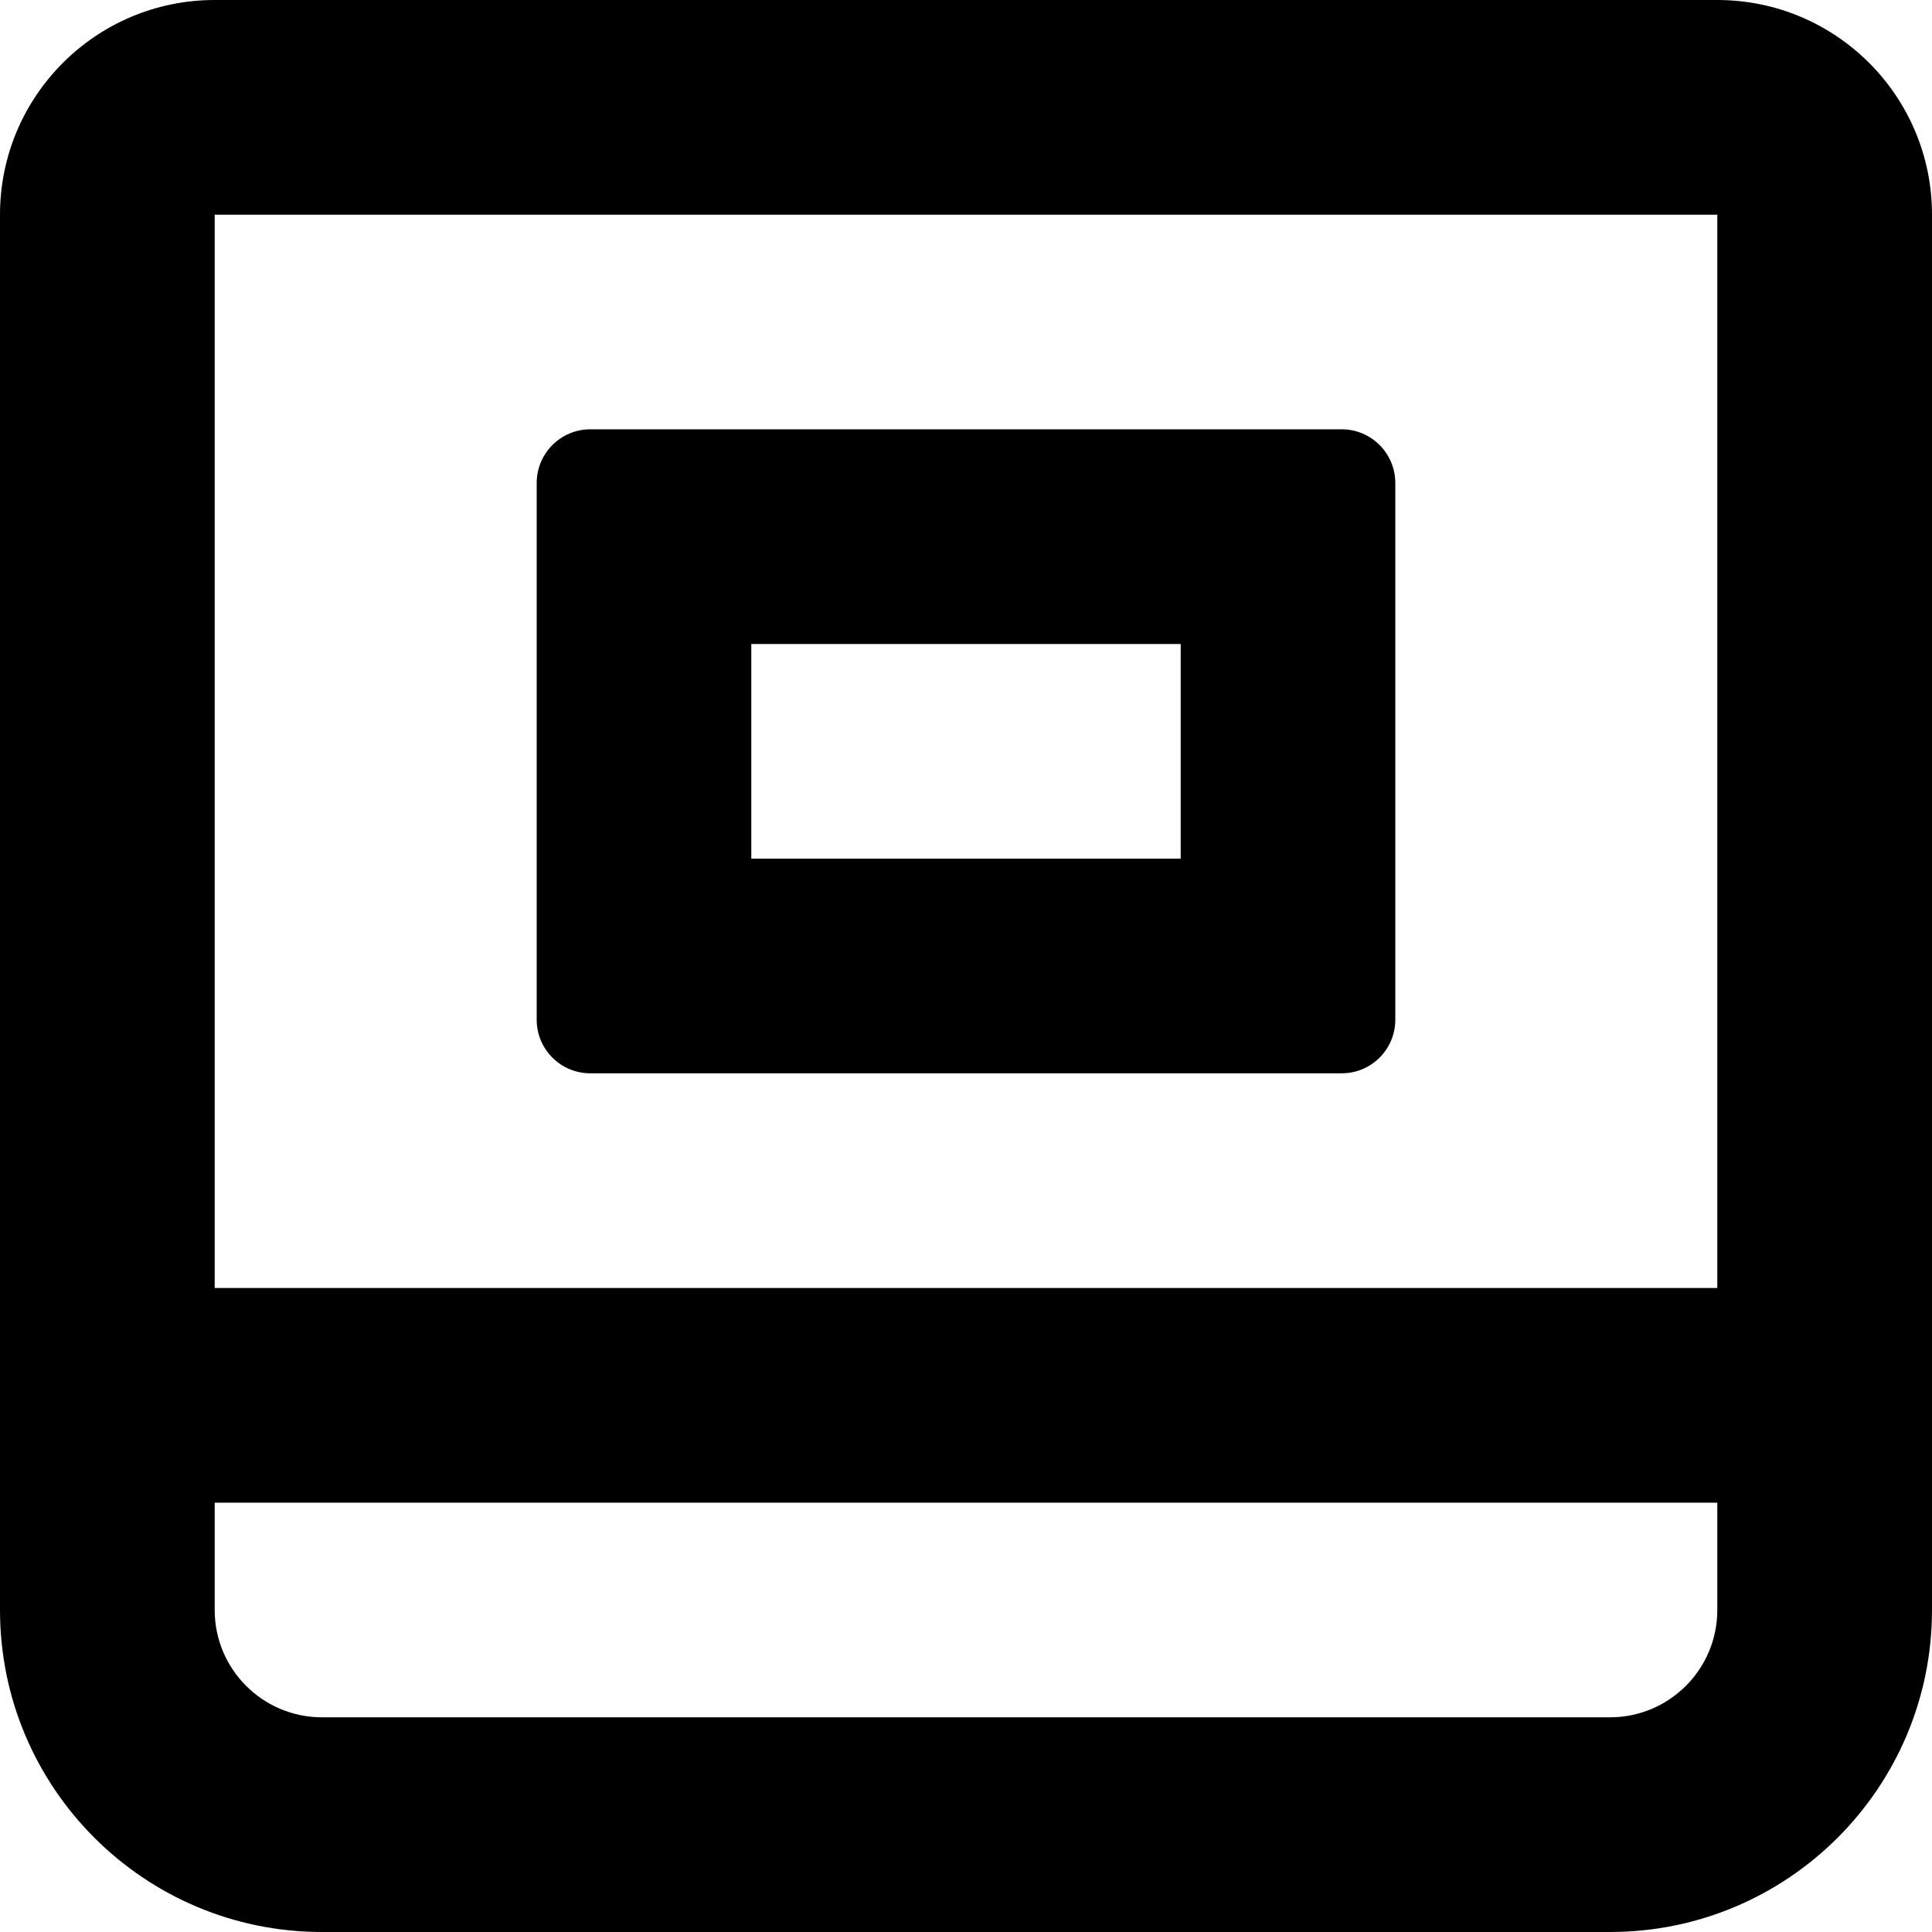
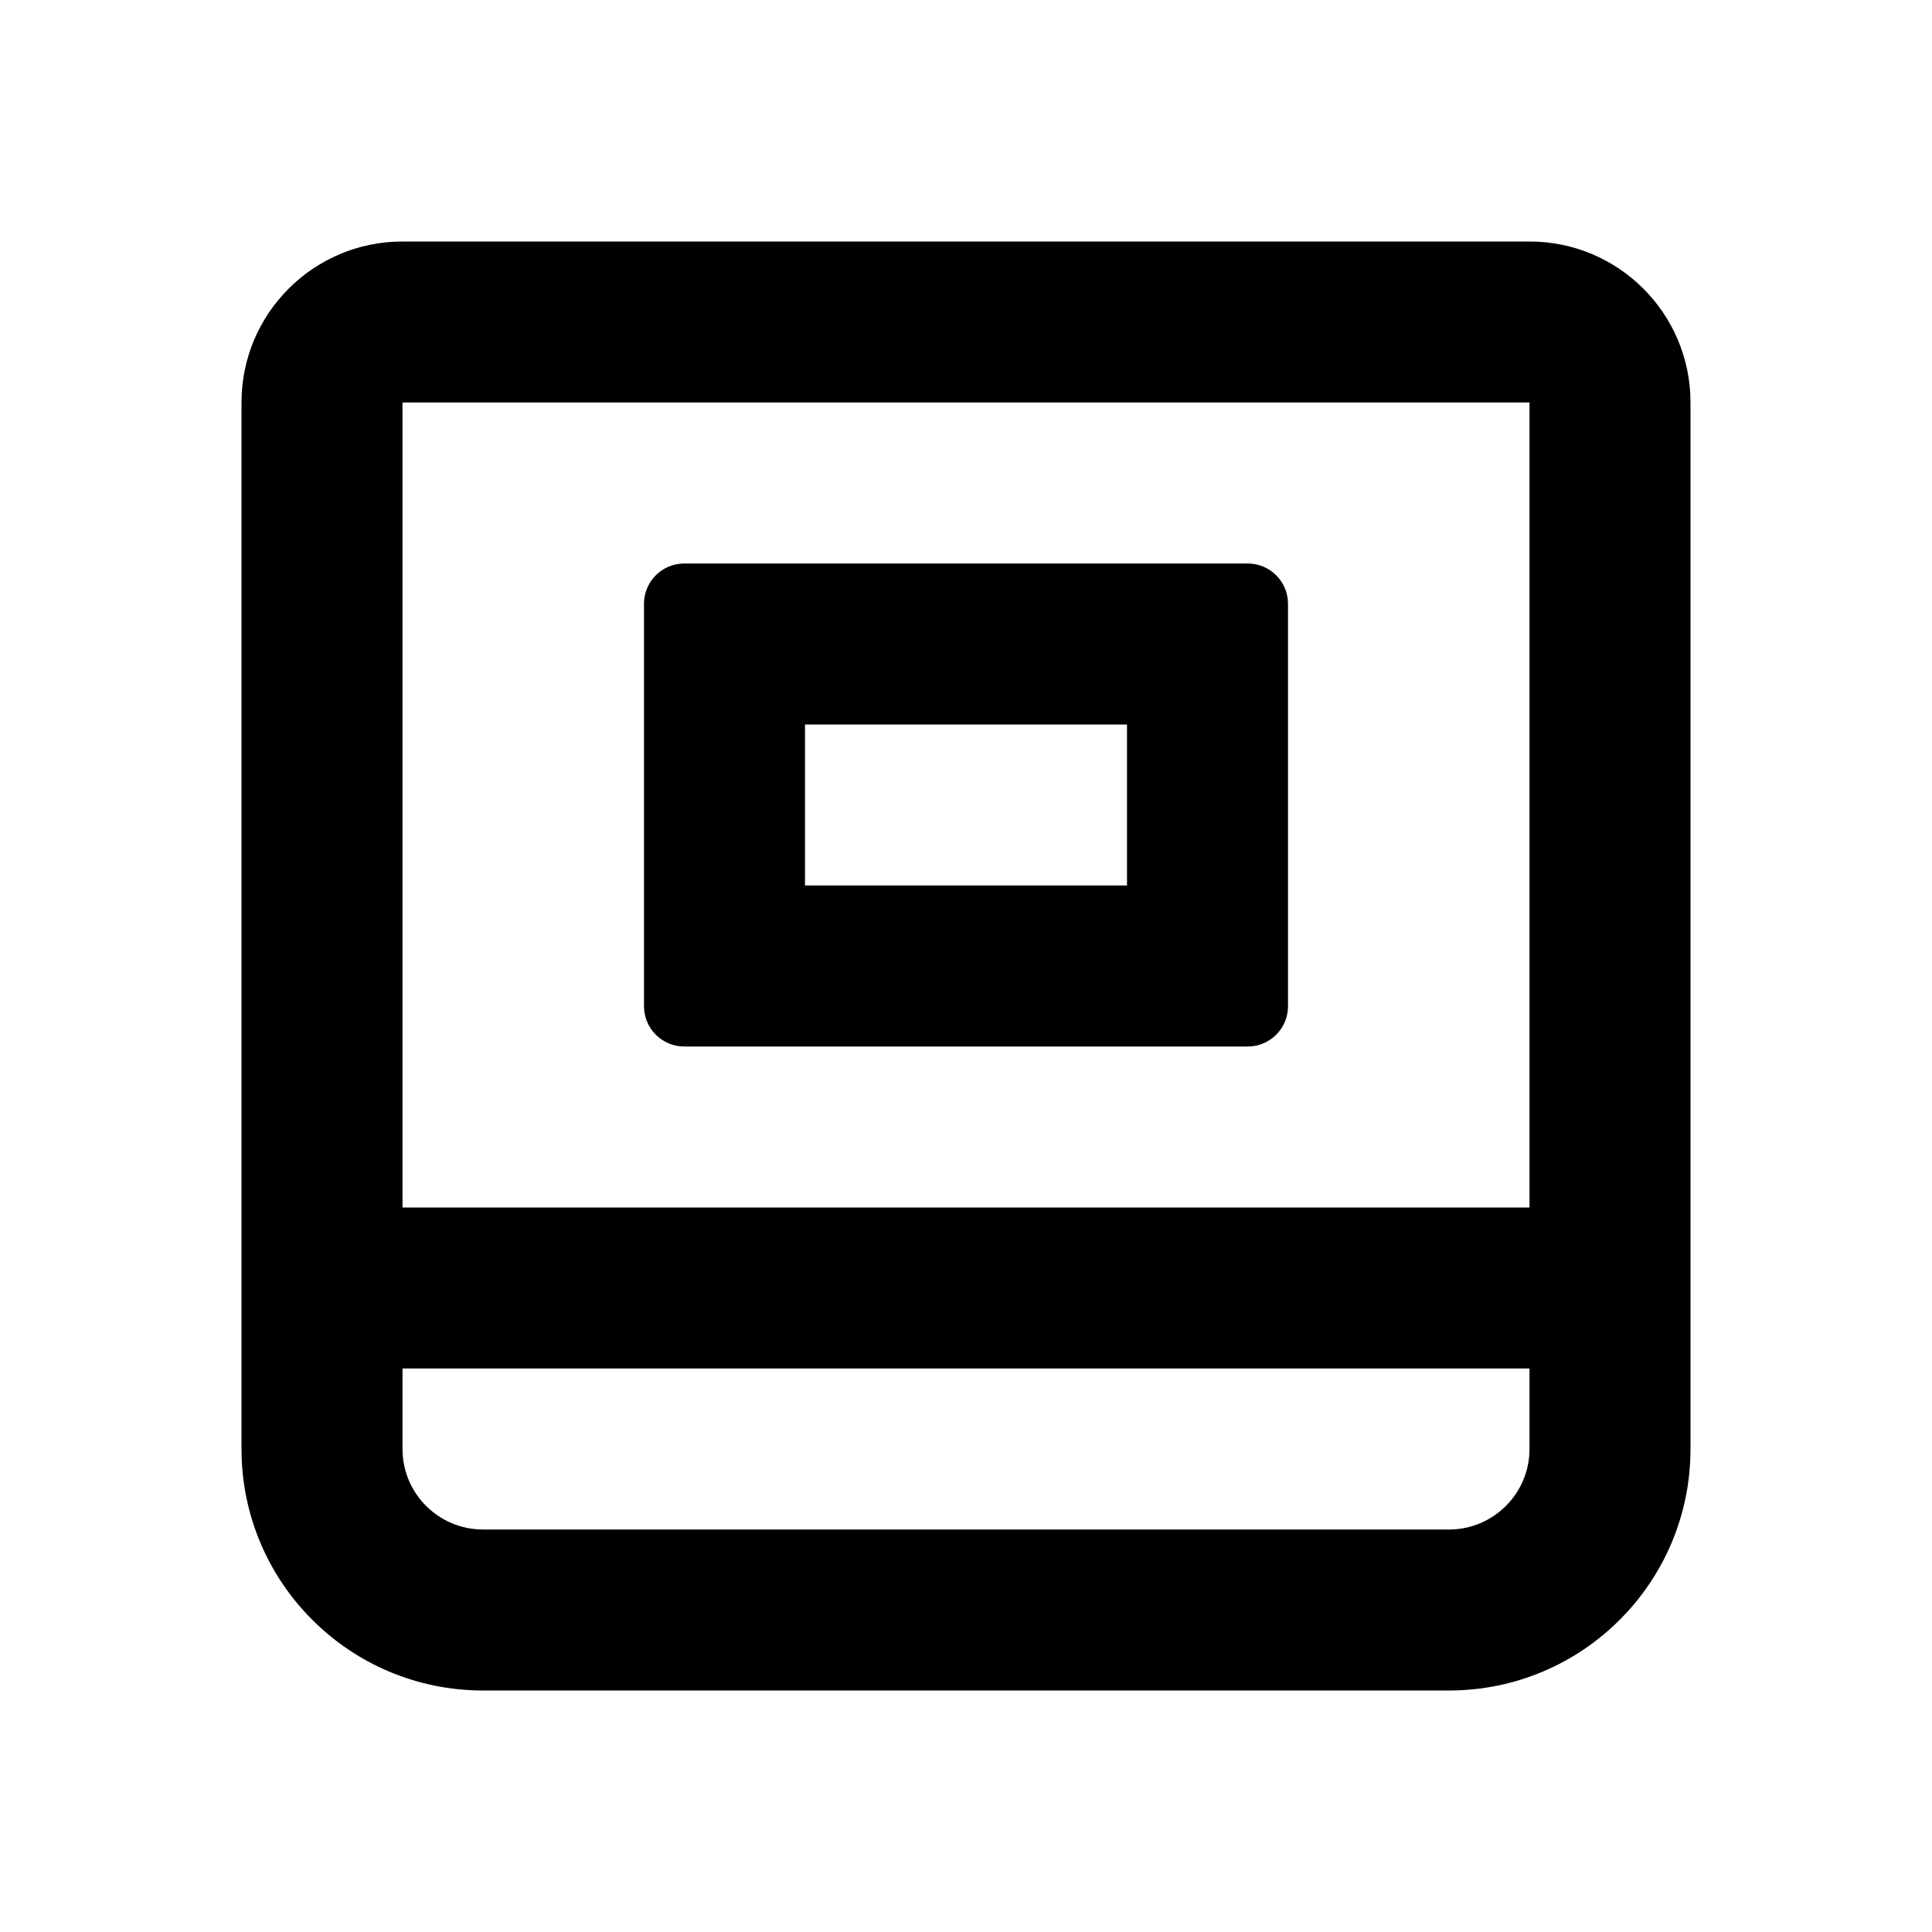
<svg xmlns="http://www.w3.org/2000/svg" width="24" height="24" viewBox="0 0 24 24" fill="none">
-   <path d="M16.667 5.333C17.035 5.333 17.333 5.632 17.333 6V12.667C17.333 13.035 17.035 13.333 16.667 13.333H7.333C6.965 13.333 6.667 13.035 6.667 12.667V6C6.667 5.632 6.965 5.333 7.333 5.333H16.667ZM9.333 10.667H14.667V8H9.333V10.667Z" fill="black" />
-   <path d="M21.333 0C22.806 0 24 1.194 24 2.667V20C24 22.209 22.209 24 20 24H4C1.791 24 0 22.209 0 20V2.667C0 1.194 1.194 0 2.667 0H21.333ZM2.667 20C2.667 20.736 3.264 21.333 4 21.333H20C20.736 21.333 21.333 20.736 21.333 20V18.667H2.667V20ZM2.667 16H21.333V2.667H2.667V16Z" fill="black" />
+   <path d="M15.5 7C15.776 7 16 7.224 16 7.5V12.5C16 12.776 15.776 13 15.5 13H8.5C8.224 13 8 12.776 8 12.5V7.5C8 7.224 8.224 7 8.5 7H15.5ZM10 11H14V9H10V11Z" fill="black" />
+   <path d="M19 3C20.105 3 21 3.895 21 5V18C21 19.657 19.657 21 18 21H6C4.343 21 3 19.657 3 18V5C3 3.895 3.895 3 5 3H19ZM5 18C5 18.552 5.448 19 6 19H18C18.552 19 19 18.552 19 18V17H5V18ZM5 15H19V5H5V15Z" fill="black" />
</svg>
